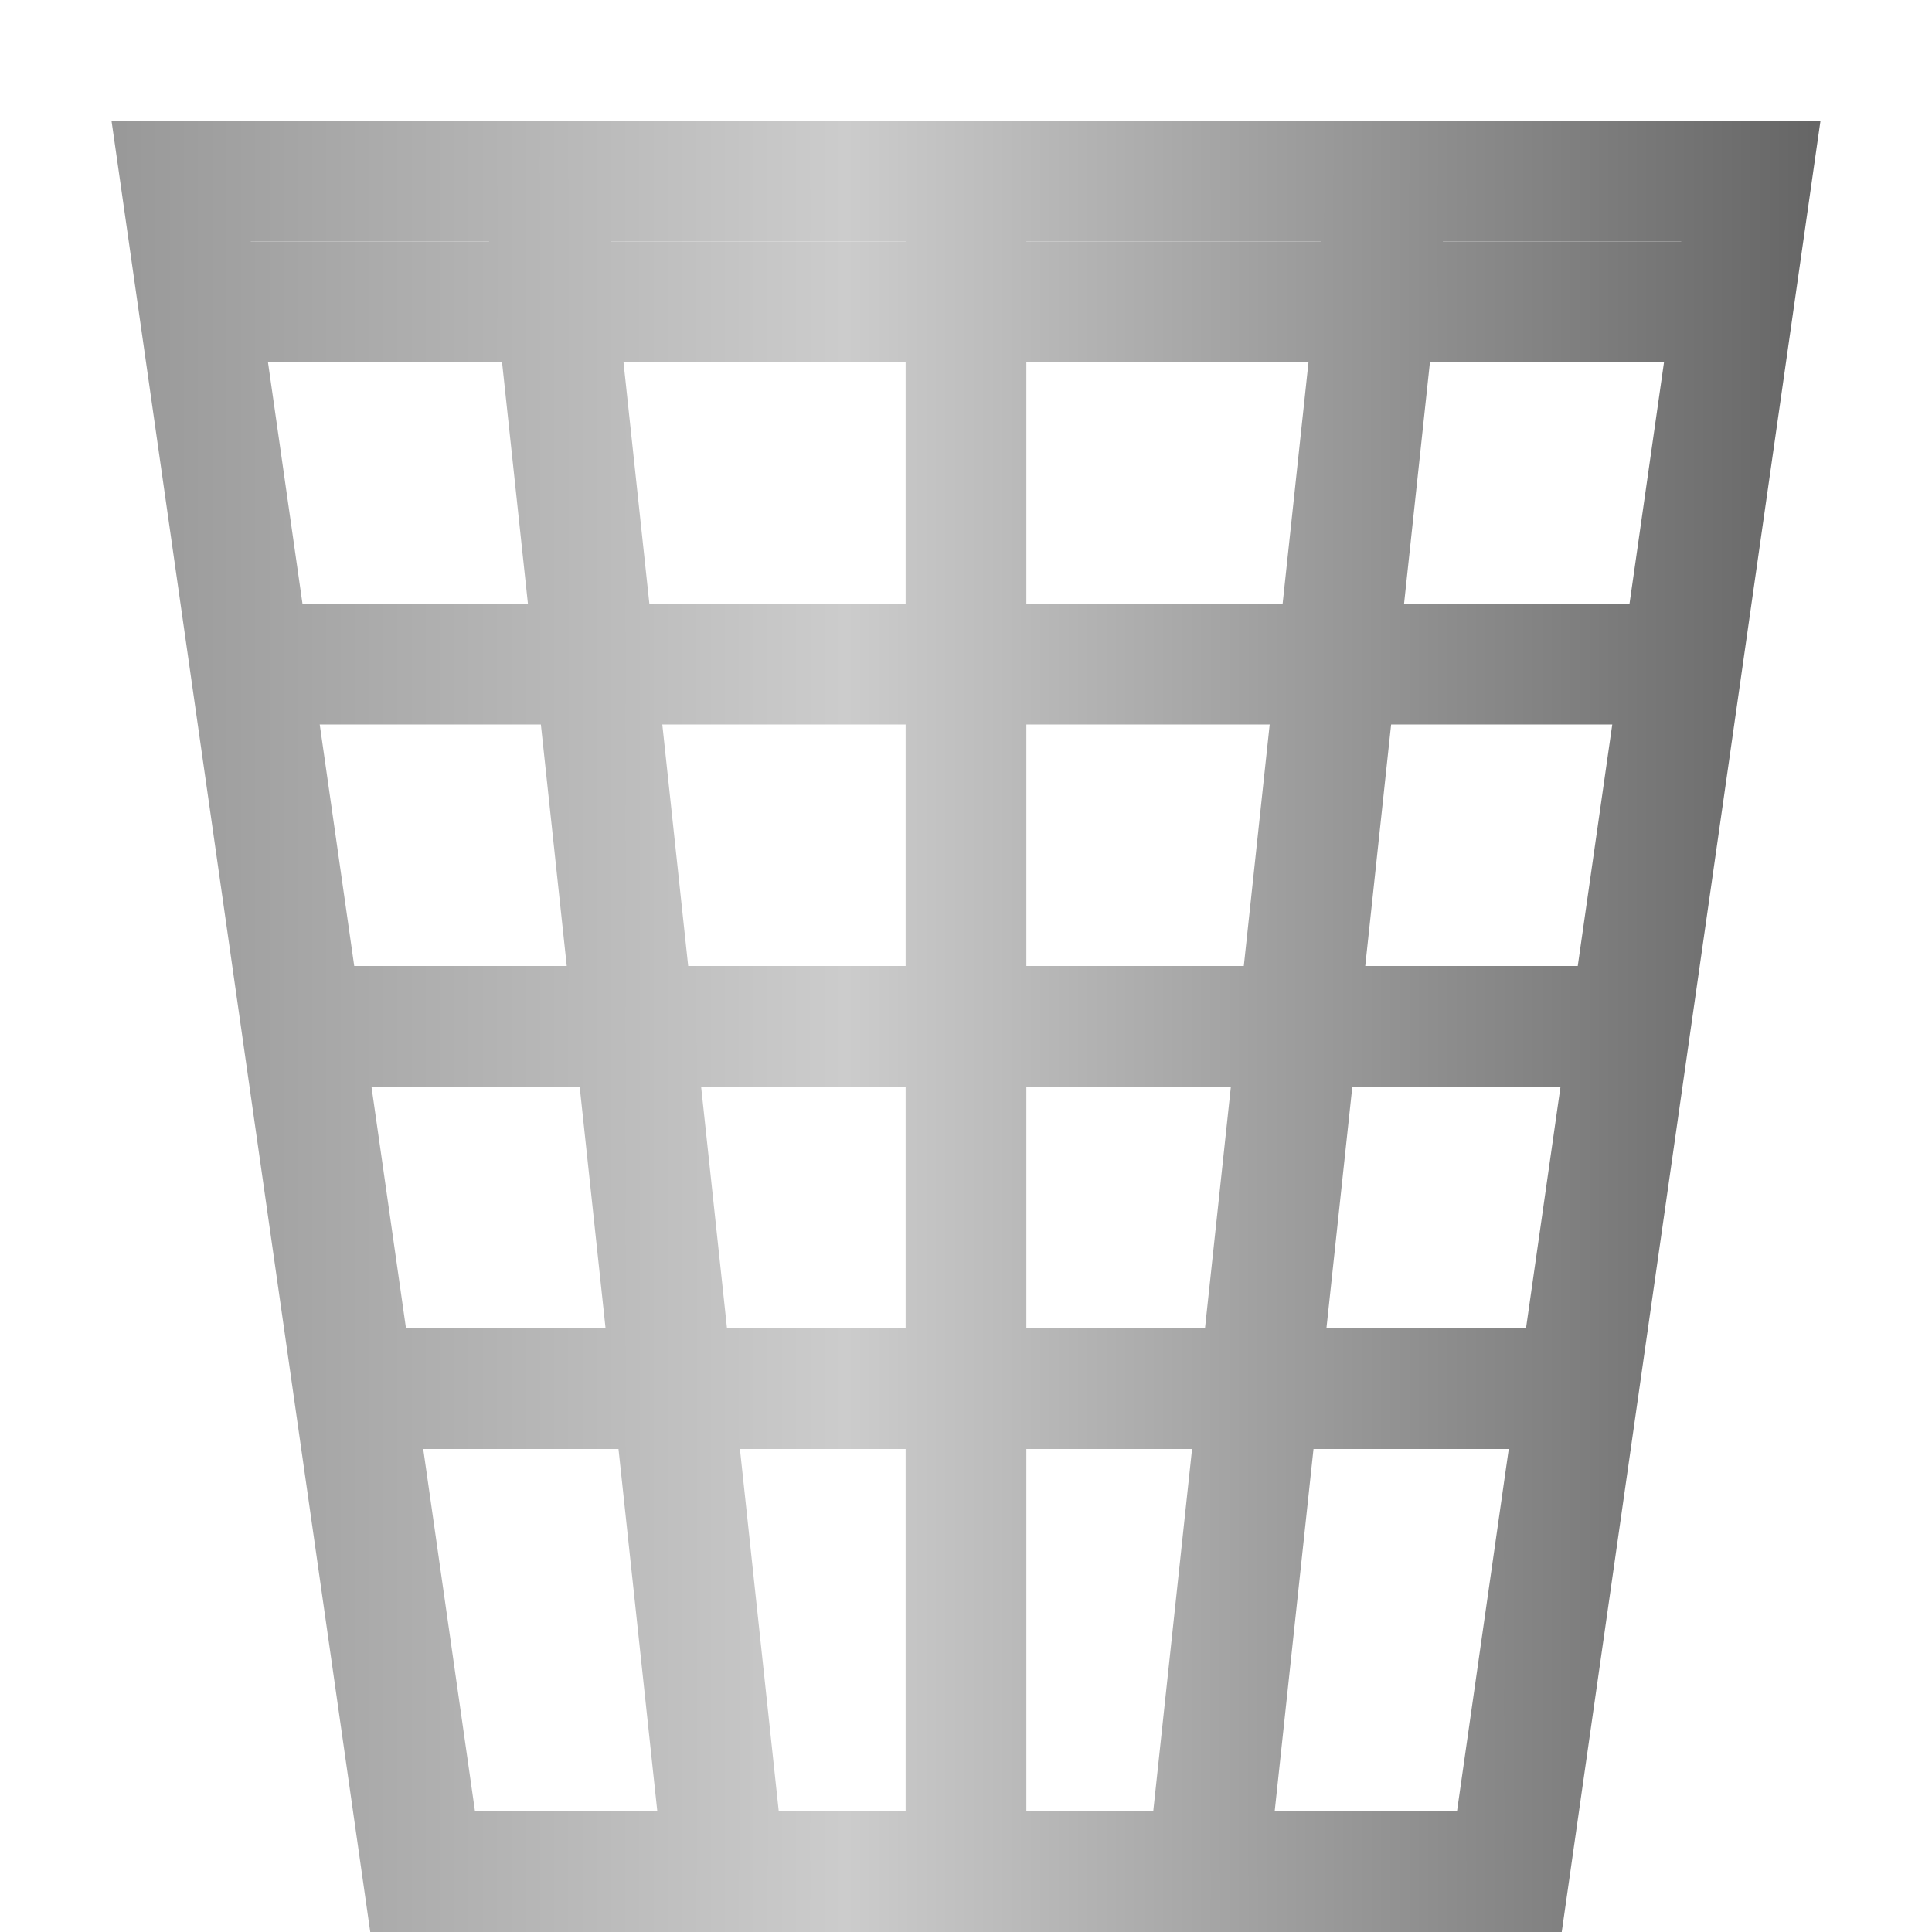
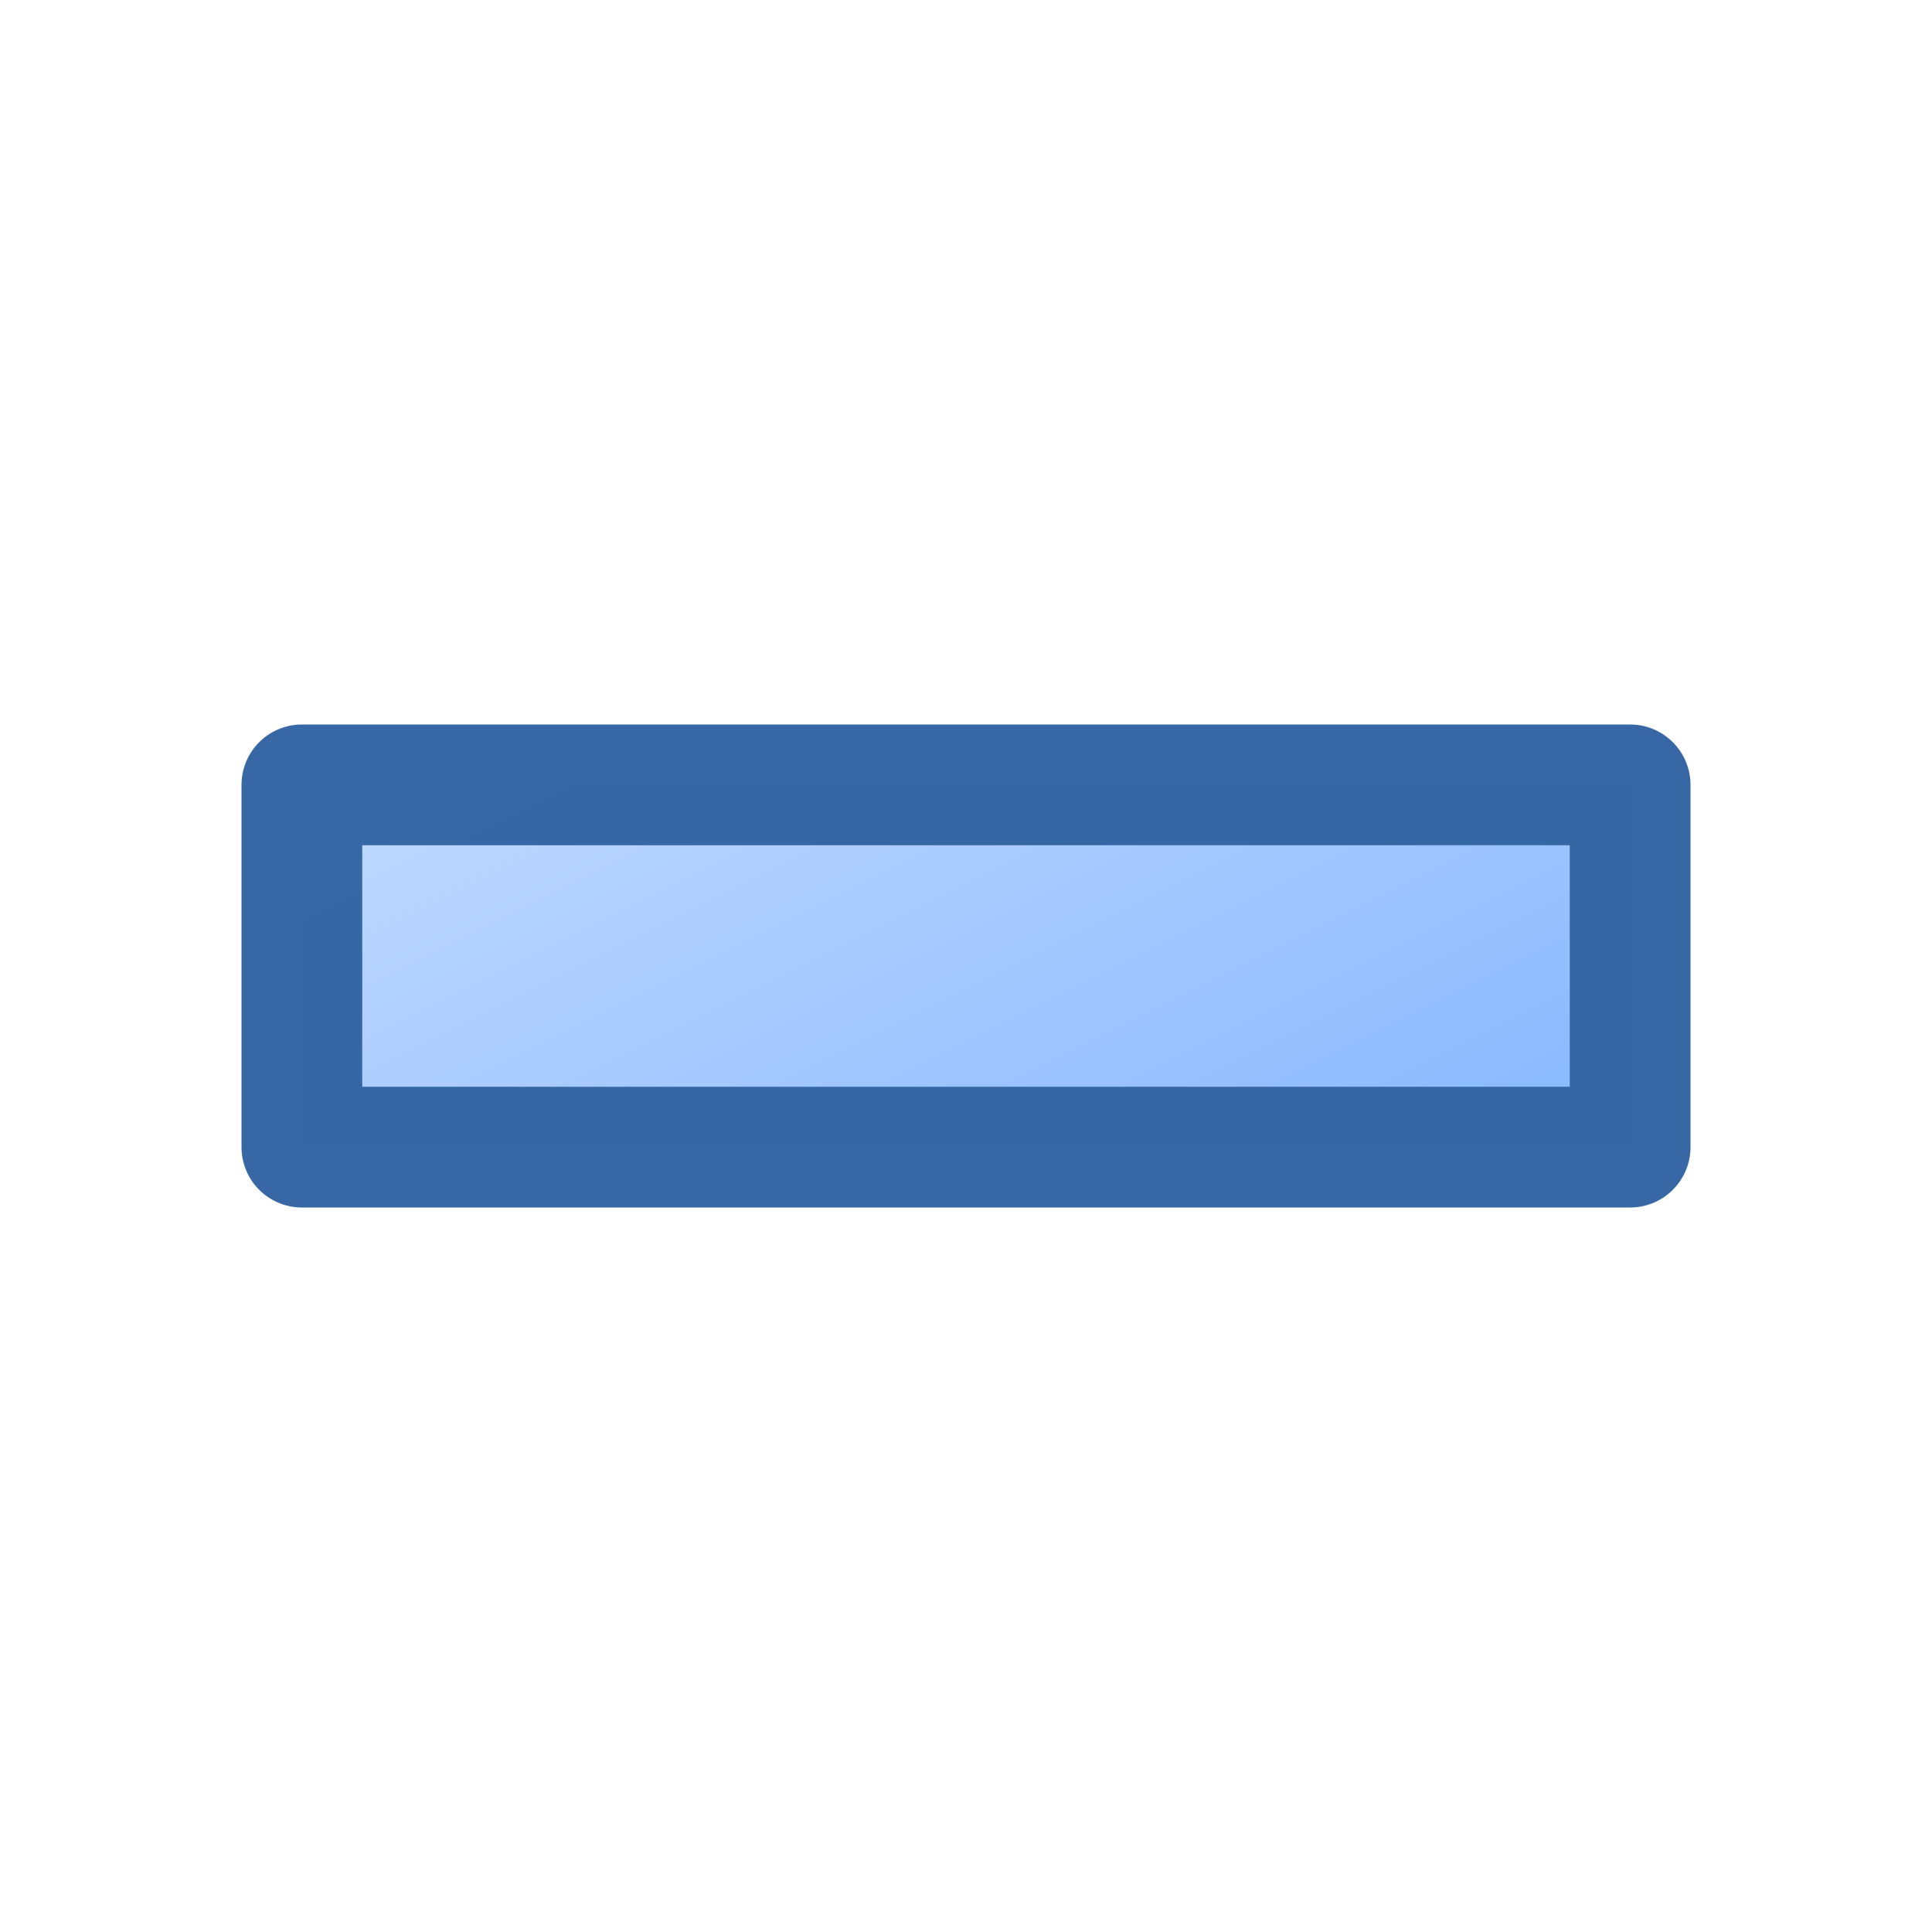
<svg xmlns="http://www.w3.org/2000/svg" xmlns:xlink="http://www.w3.org/1999/xlink" width="16" height="16" id="svg2" version="1.0">
  <defs id="defs4">
-     <linearGradient id="linearGradient938">
-       <stop style="stop-color:#999999;stop-opacity:1" offset="0" id="stop934" />
-       <stop id="stop942" offset="0.429" style="stop-color:#cccccc;stop-opacity:1" />
-       <stop style="stop-color:#666666;stop-opacity:1" offset="1" id="stop936" />
+     <linearGradient id="linearGradient850">
+       <stop id="stop846" offset="0" style="stop-color:#80b3ff;stop-opacity:1" />
+       <stop id="stop848" offset="1" style="stop-color:#d5e5ff;stop-opacity:1" />
    </linearGradient>
-     <linearGradient xlink:href="#linearGradient938" id="linearGradient827" gradientUnits="userSpaceOnUse" x1="1" y1="9" x2="15" y2="9" />
-     <linearGradient xlink:href="#linearGradient938" id="linearGradient829" gradientUnits="userSpaceOnUse" x1="1" y1="9" x2="15" y2="9" gradientTransform="translate(0,-1)" />
-     <linearGradient xlink:href="#linearGradient938" id="linearGradient831" gradientUnits="userSpaceOnUse" x1="1" y1="9" x2="15" y2="9" gradientTransform="translate(0,-1)" />
-     <linearGradient xlink:href="#linearGradient938" id="linearGradient833" gradientUnits="userSpaceOnUse" x1="1" y1="9" x2="15" y2="9" gradientTransform="translate(0,-1)" />
-     <linearGradient xlink:href="#linearGradient938" id="linearGradient835" gradientUnits="userSpaceOnUse" x1="1" y1="9" x2="15" y2="9" />
-     <linearGradient xlink:href="#linearGradient938" id="linearGradient837" gradientUnits="userSpaceOnUse" x1="1" y1="9" x2="15" y2="9" />
-     <linearGradient xlink:href="#linearGradient938" id="linearGradient839" gradientUnits="userSpaceOnUse" x1="1" y1="9" x2="15" y2="9" />
-     <linearGradient xlink:href="#linearGradient938" id="linearGradient841" gradientUnits="userSpaceOnUse" x1="1" y1="9" x2="15" y2="9" />
+     <linearGradient xlink:href="#linearGradient850" id="linearGradient844" gradientUnits="userSpaceOnUse" x1="10.5" y1="-2" x2="15.5" y2="8" gradientTransform="rotate(-180,10.5,5)" />
  </defs>
  <g id="layer1">
-     <path id="path863" d="m 1.5,1.5 h 13 l -2,14 h -9 z" style="fill:none;fill-opacity:1;fill-rule:evenodd;stroke:url(#linearGradient827);stroke-width:1px;stroke-linecap:butt;stroke-linejoin:miter;stroke-opacity:1" />
-     <path id="path865" d="M 3,11.5 H 13" style="fill:none;fill-opacity:1;fill-rule:evenodd;stroke:url(#linearGradient829);stroke-width:1px;stroke-linecap:butt;stroke-linejoin:miter;stroke-opacity:1" />
-     <path id="path867" d="m 2.5,8.5 h 11" style="fill:none;fill-opacity:1;fill-rule:evenodd;stroke:url(#linearGradient831);stroke-width:1px;stroke-linecap:butt;stroke-linejoin:miter;stroke-opacity:1" />
-     <path id="path869" d="M 2,5.5 H 14" style="fill:none;fill-opacity:1;fill-rule:evenodd;stroke:url(#linearGradient833);stroke-width:1px;stroke-linecap:butt;stroke-linejoin:miter;stroke-opacity:1" />
-     <path id="path871" d="m 1.5,2.5 h 13" style="fill:none;fill-opacity:1;fill-rule:evenodd;stroke:url(#linearGradient835);stroke-width:1px;stroke-linecap:butt;stroke-linejoin:miter;stroke-opacity:1" />
-     <path id="path873" d="M 6,15.5 4.5,1.5" style="fill:none;fill-opacity:1;fill-rule:evenodd;stroke:url(#linearGradient837);stroke-width:1px;stroke-linecap:butt;stroke-linejoin:miter;stroke-opacity:1" />
-     <path id="path875" d="m 10,15.5 1.5,-14" style="fill:none;fill-opacity:1;fill-rule:evenodd;stroke:url(#linearGradient839);stroke-width:1px;stroke-linecap:butt;stroke-linejoin:miter;stroke-opacity:1" />
-     <path id="path877" d="M 8,15.5 V 1.5" style="fill:none;fill-opacity:1;fill-rule:evenodd;stroke:url(#linearGradient841);stroke-width:1px;stroke-linecap:butt;stroke-linejoin:miter;stroke-opacity:1" />
+     <path id="path842" d="m 2.5,9.5 h 11 v -3 h -11 z" style="fill:url(#linearGradient844);fill-opacity:1;fill-rule:evenodd;stroke:#3566a4;stroke-width:1px;stroke-linecap:butt;stroke-linejoin:round;stroke-opacity:0.988" />
  </g>
</svg>
